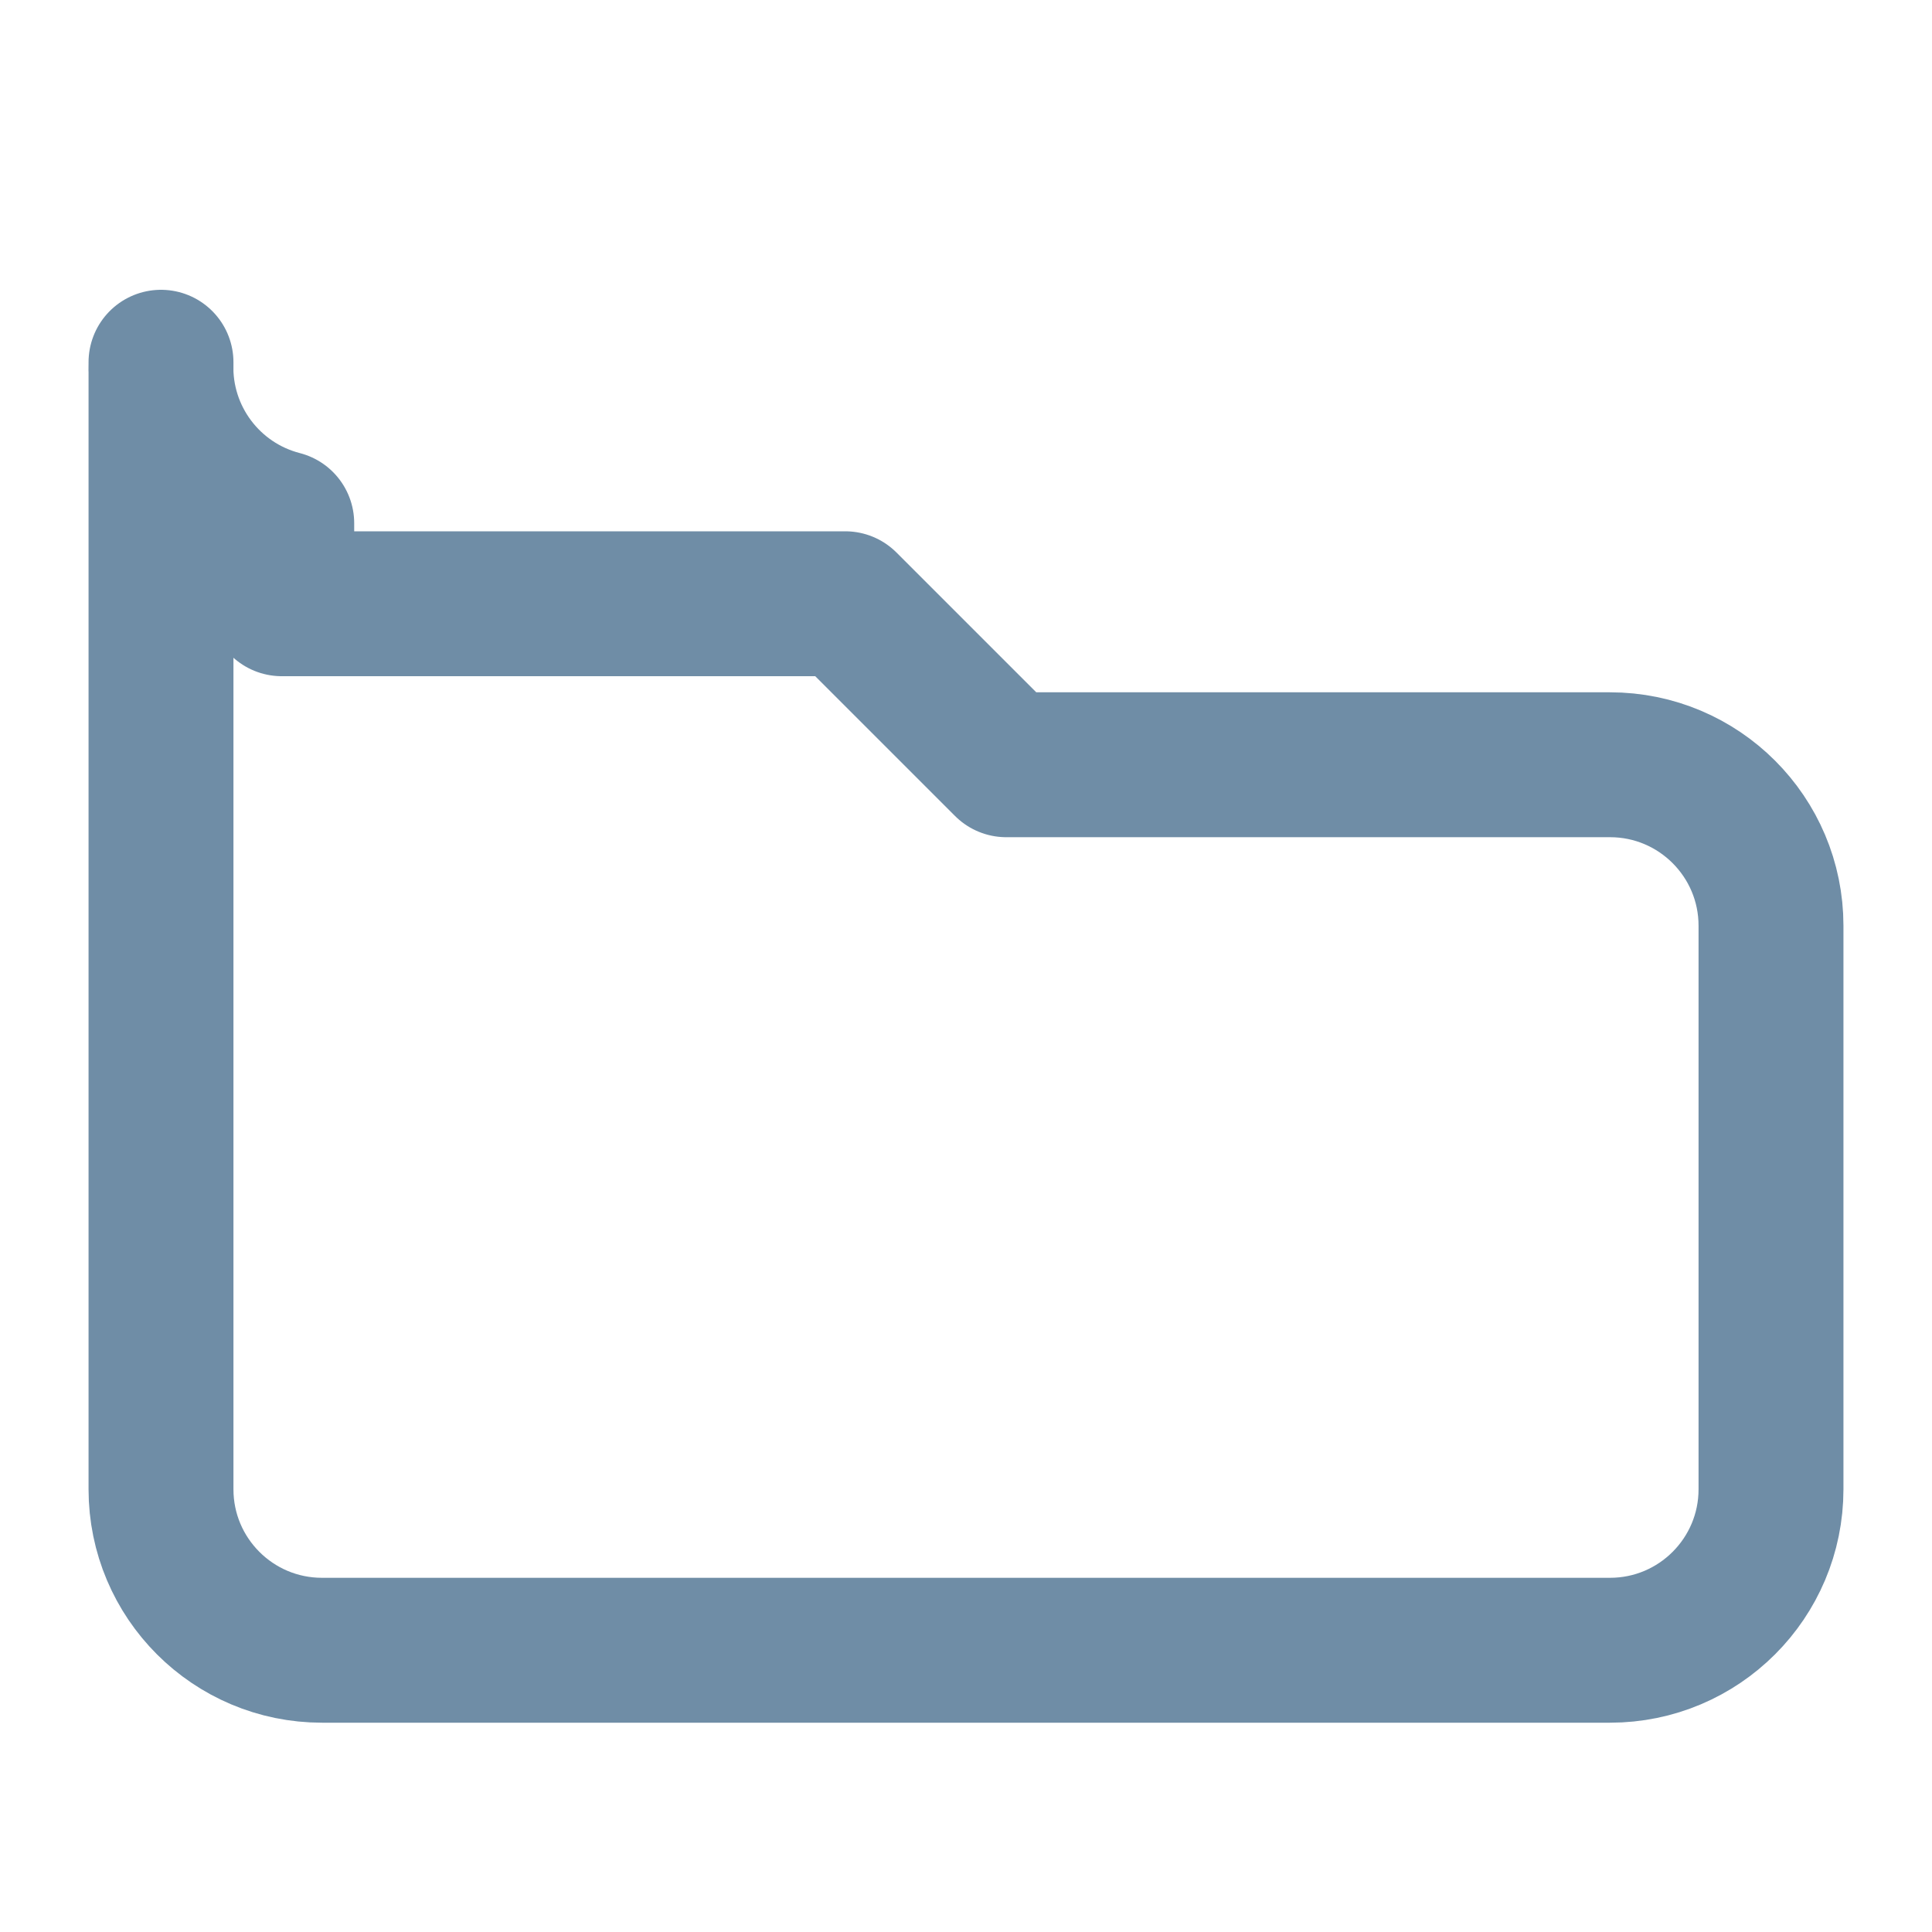
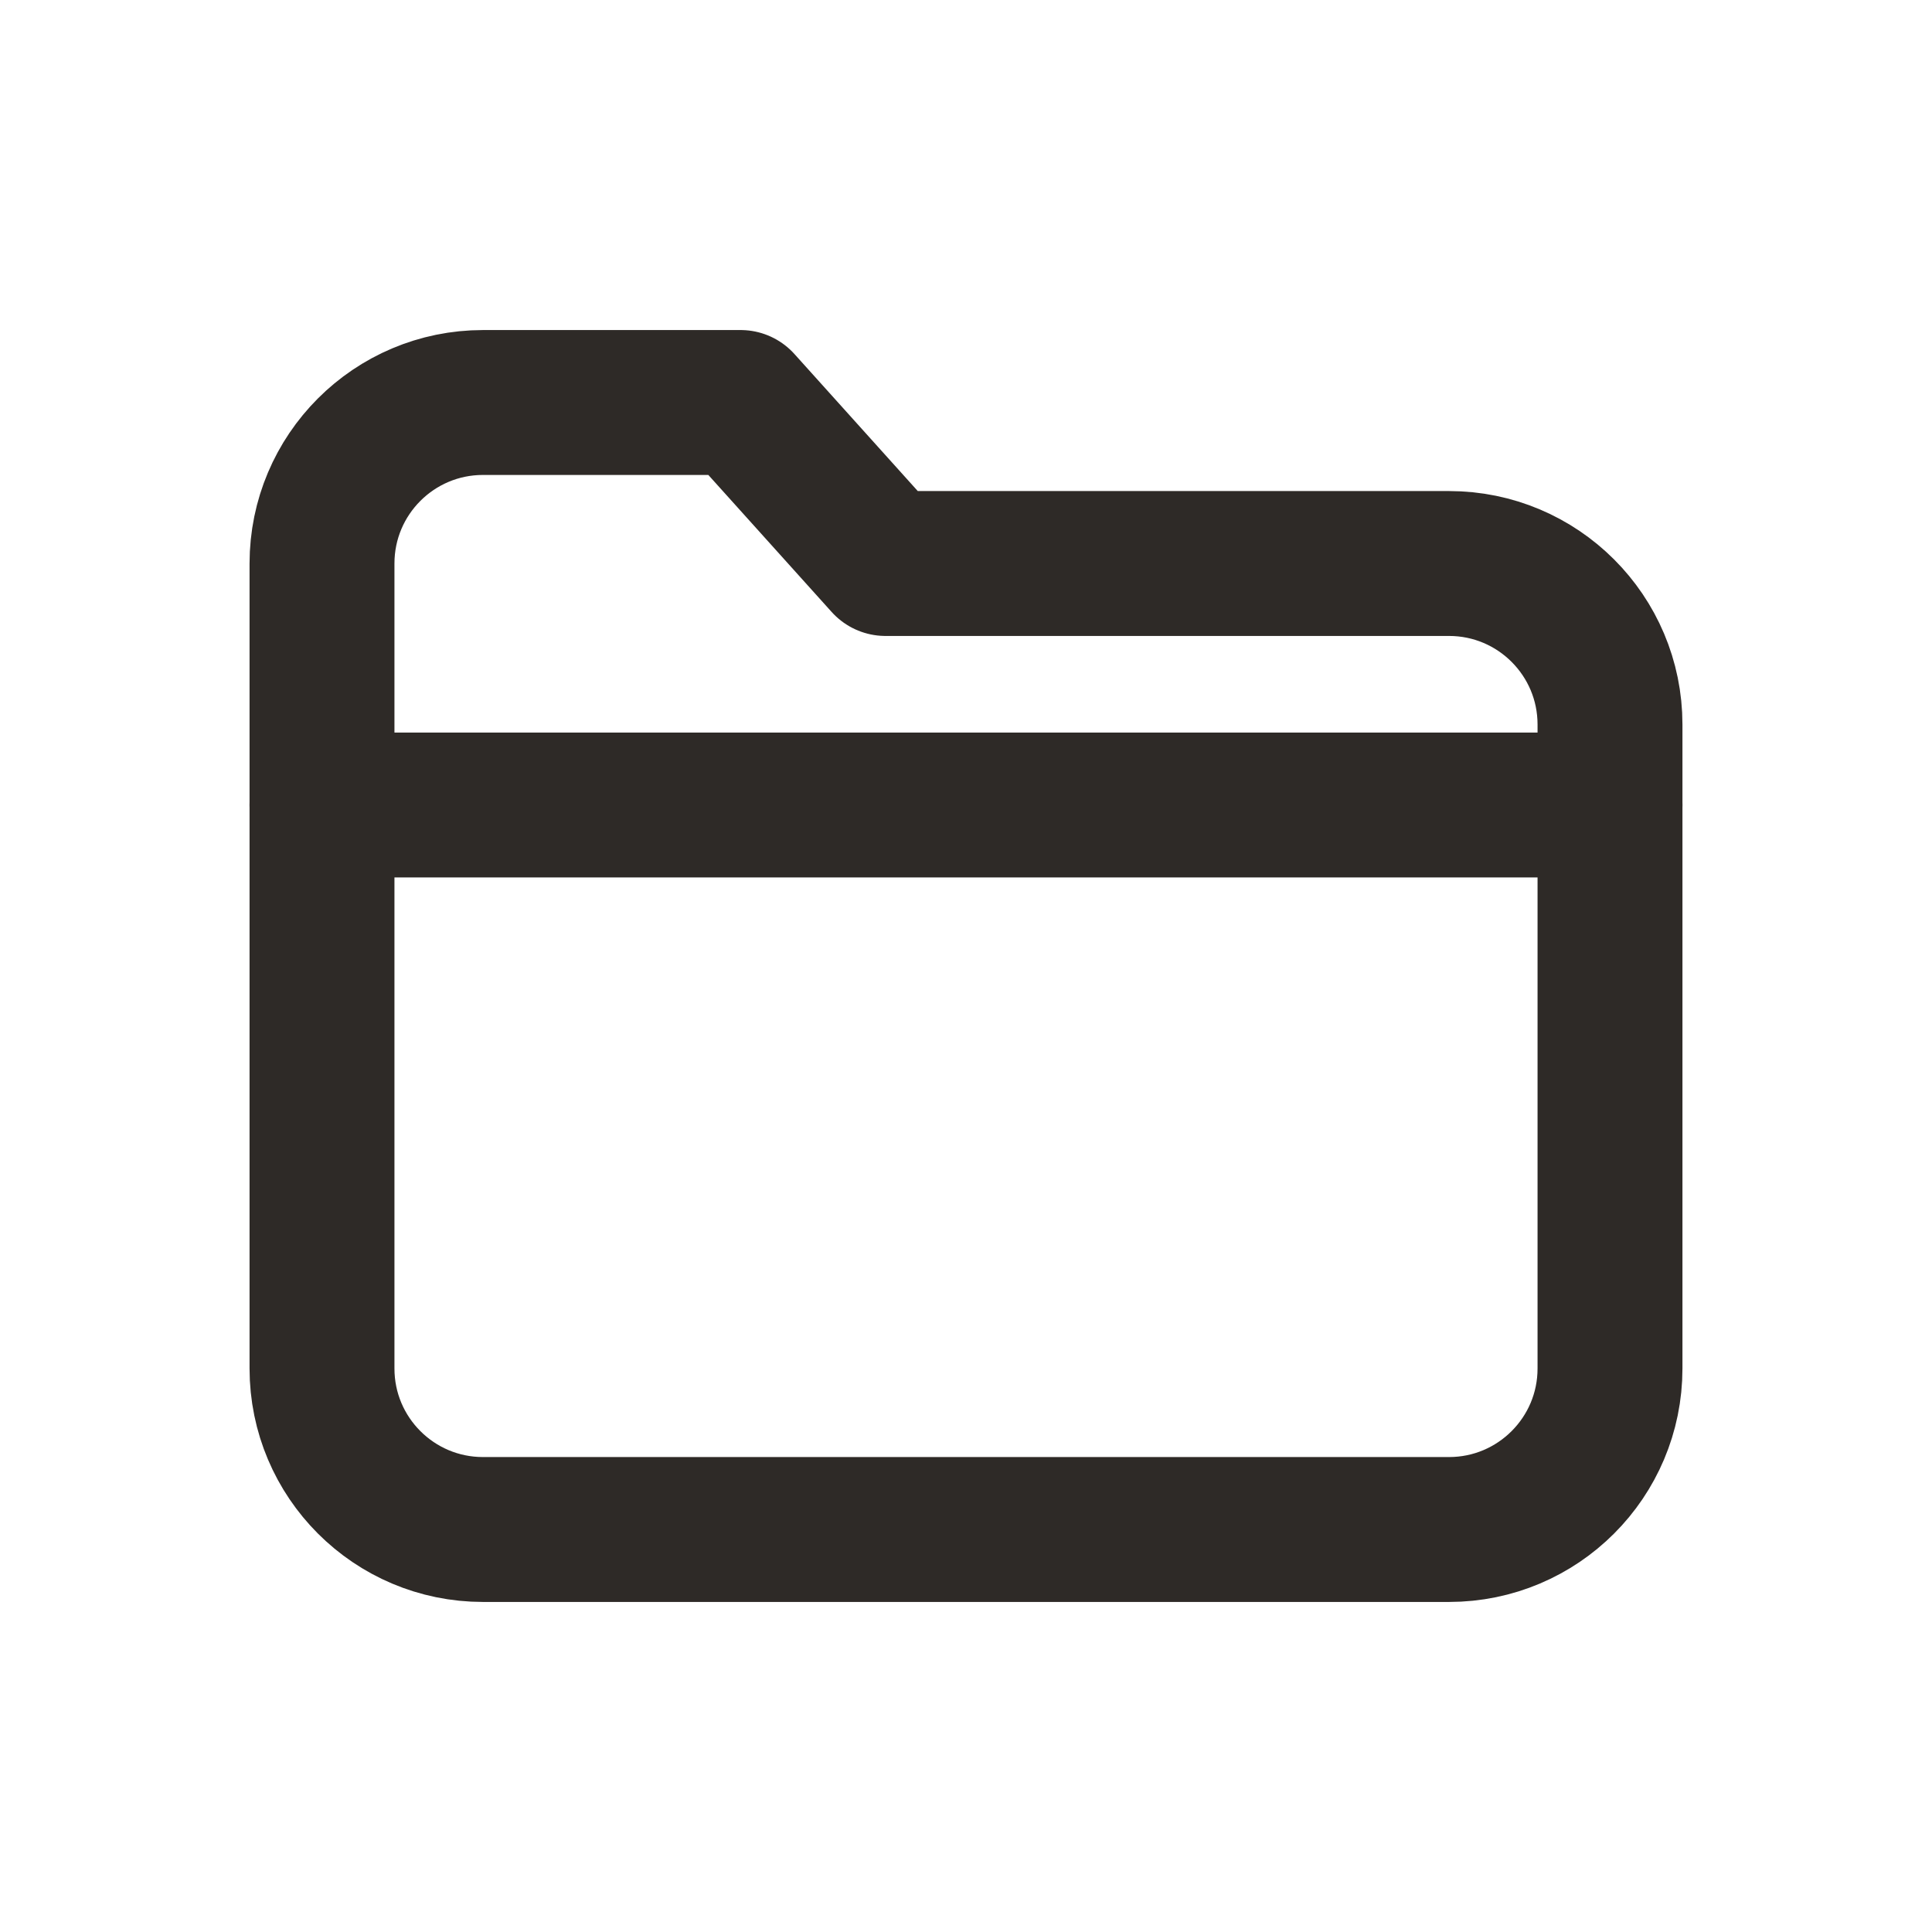
<svg xmlns="http://www.w3.org/2000/svg" viewBox="0 0 24 24">
-   <path d="M3.5 7.5h7l2 2H20a2 2 0 0 1 2 2v7a2 2 0 0 1-2 2H4a2 2 0 0 1-2-2v-14a2 2 0 0 0 1.5 2Z" fill="none" stroke="#6f8da6" stroke-width="1.8" stroke-linejoin="round" />
+   <g stroke="#2e2a27" stroke-width="1.8" stroke-linecap="round" stroke-linejoin="round" fill="none">
+     <path d="M4 7a2 2 0 0 1 2-2h3.2l1.8 2H18a2 2 0 0 1 2 2v8a2 2 0 0 1-2 2H6a2 2 0 0 1-2-2z" />
+     <path d="M4 10h16" />
+   </g>
</svg>
